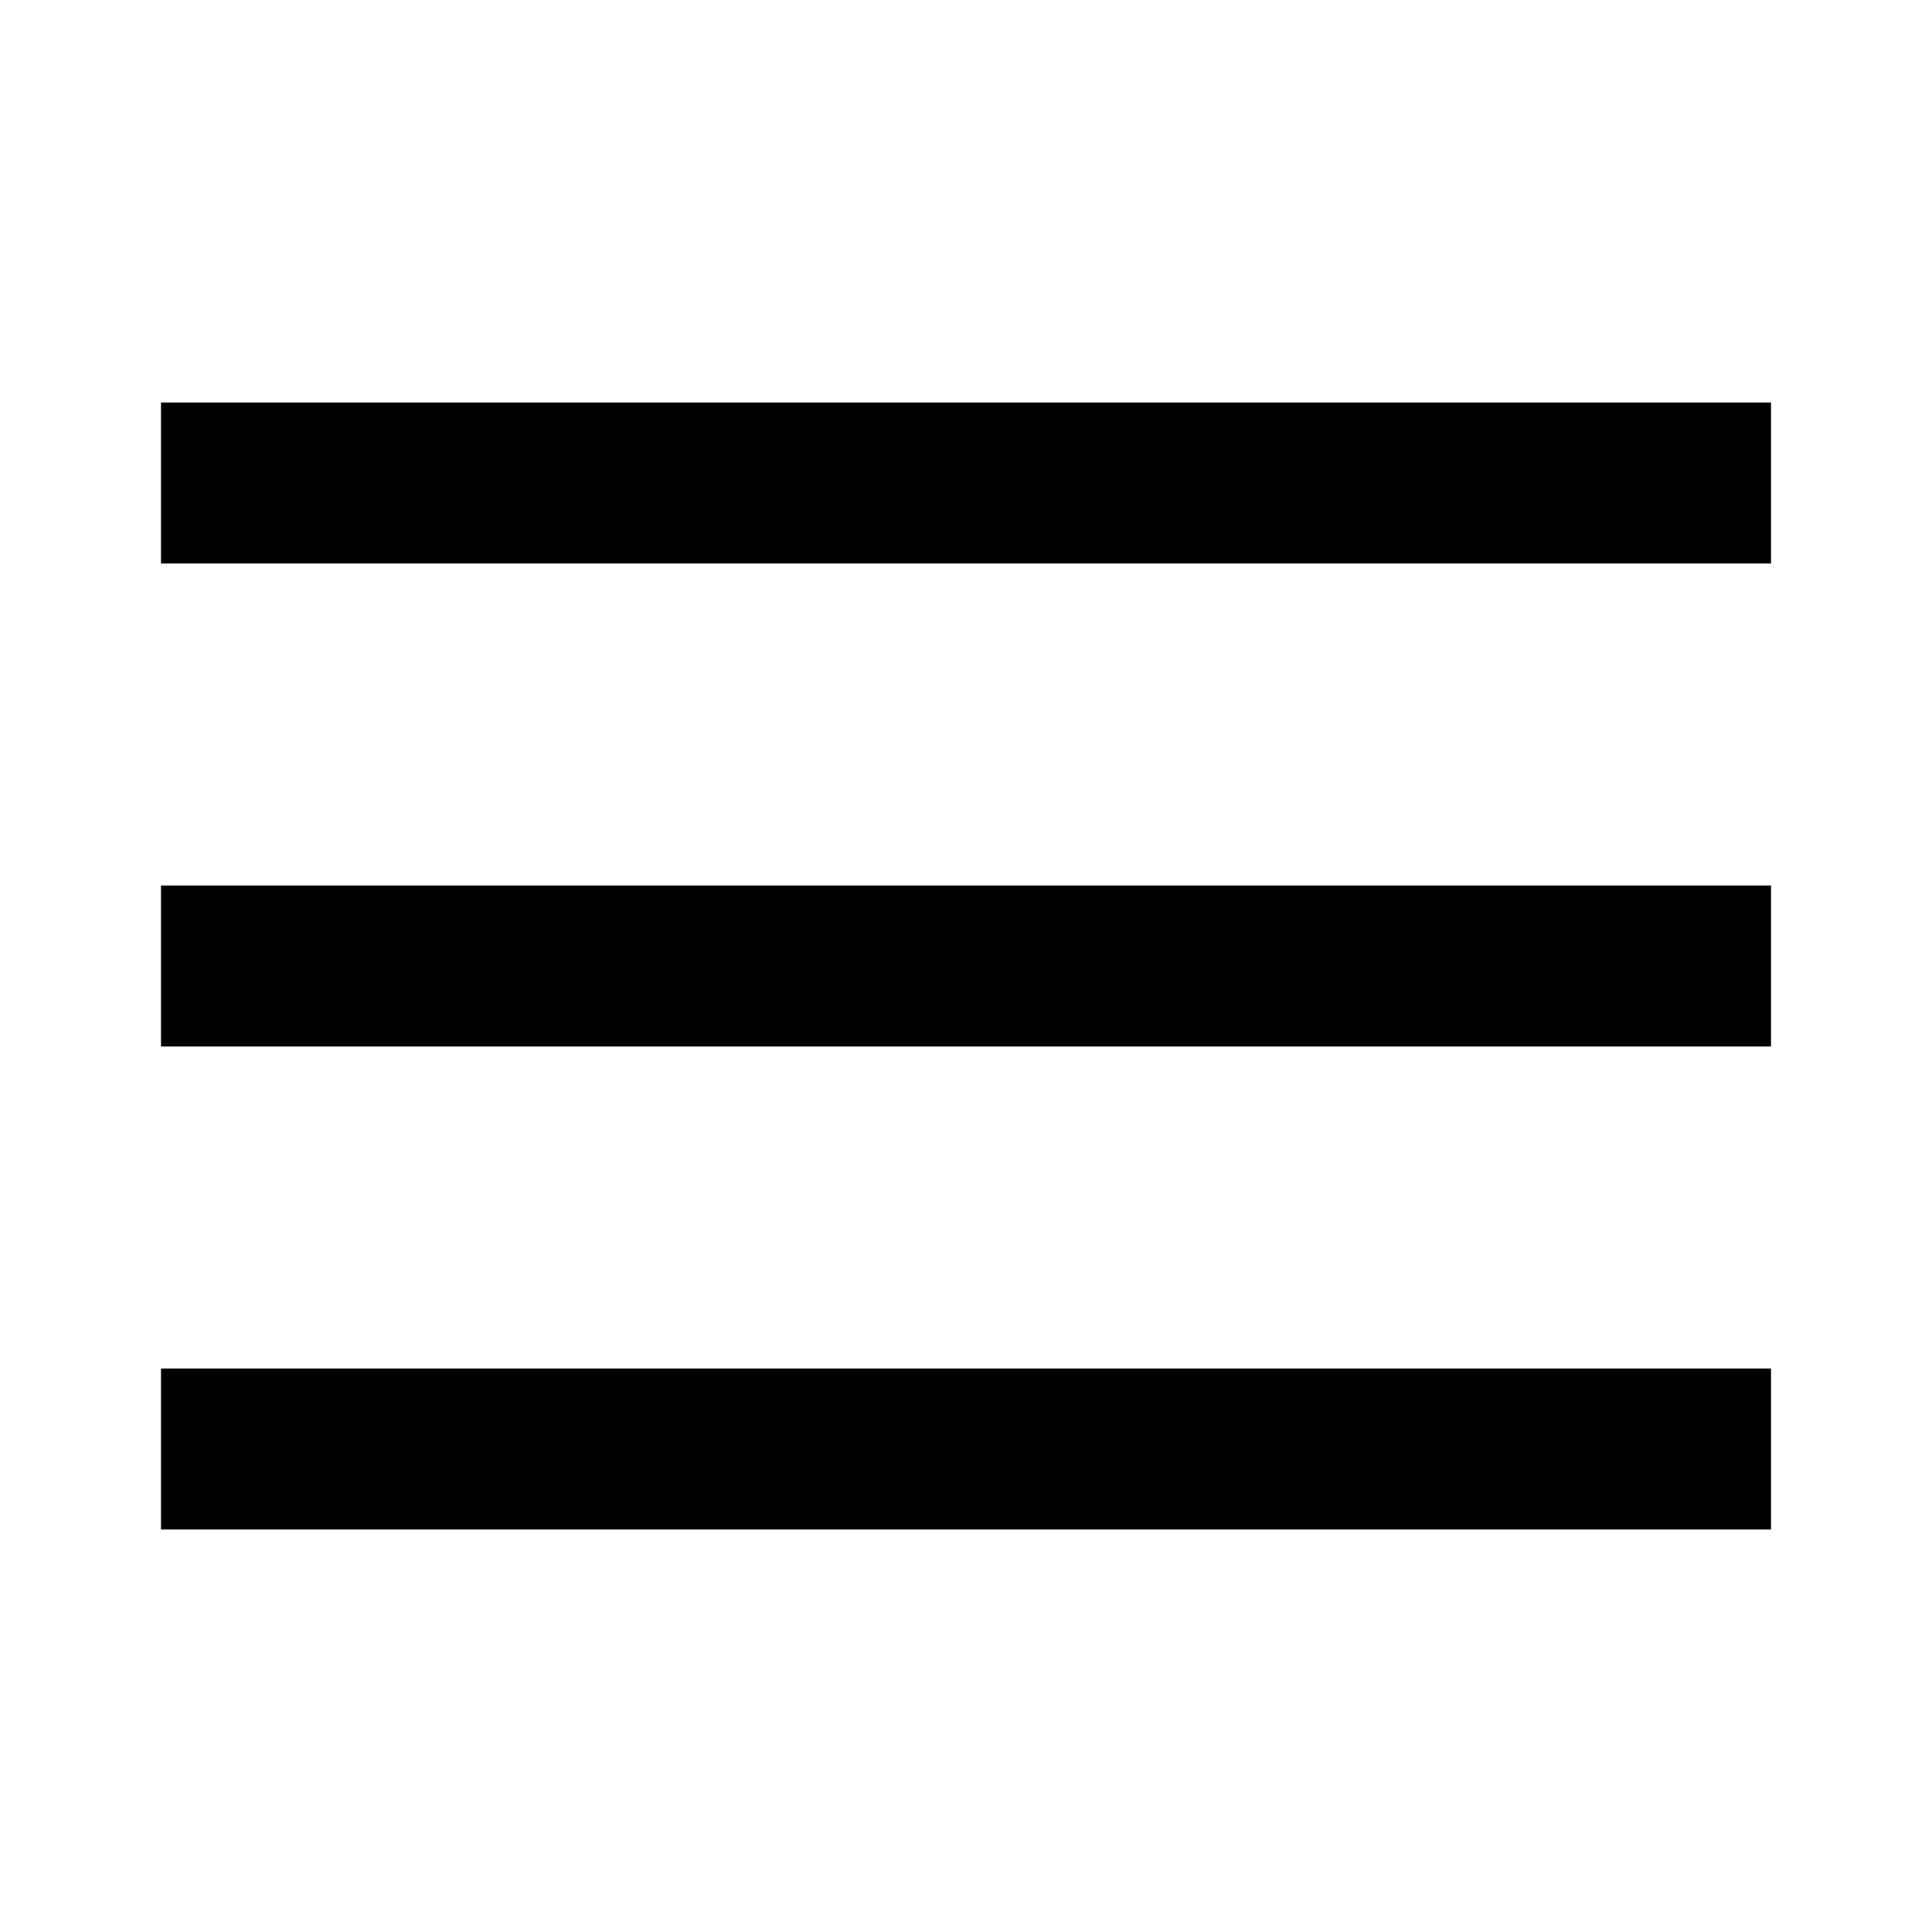
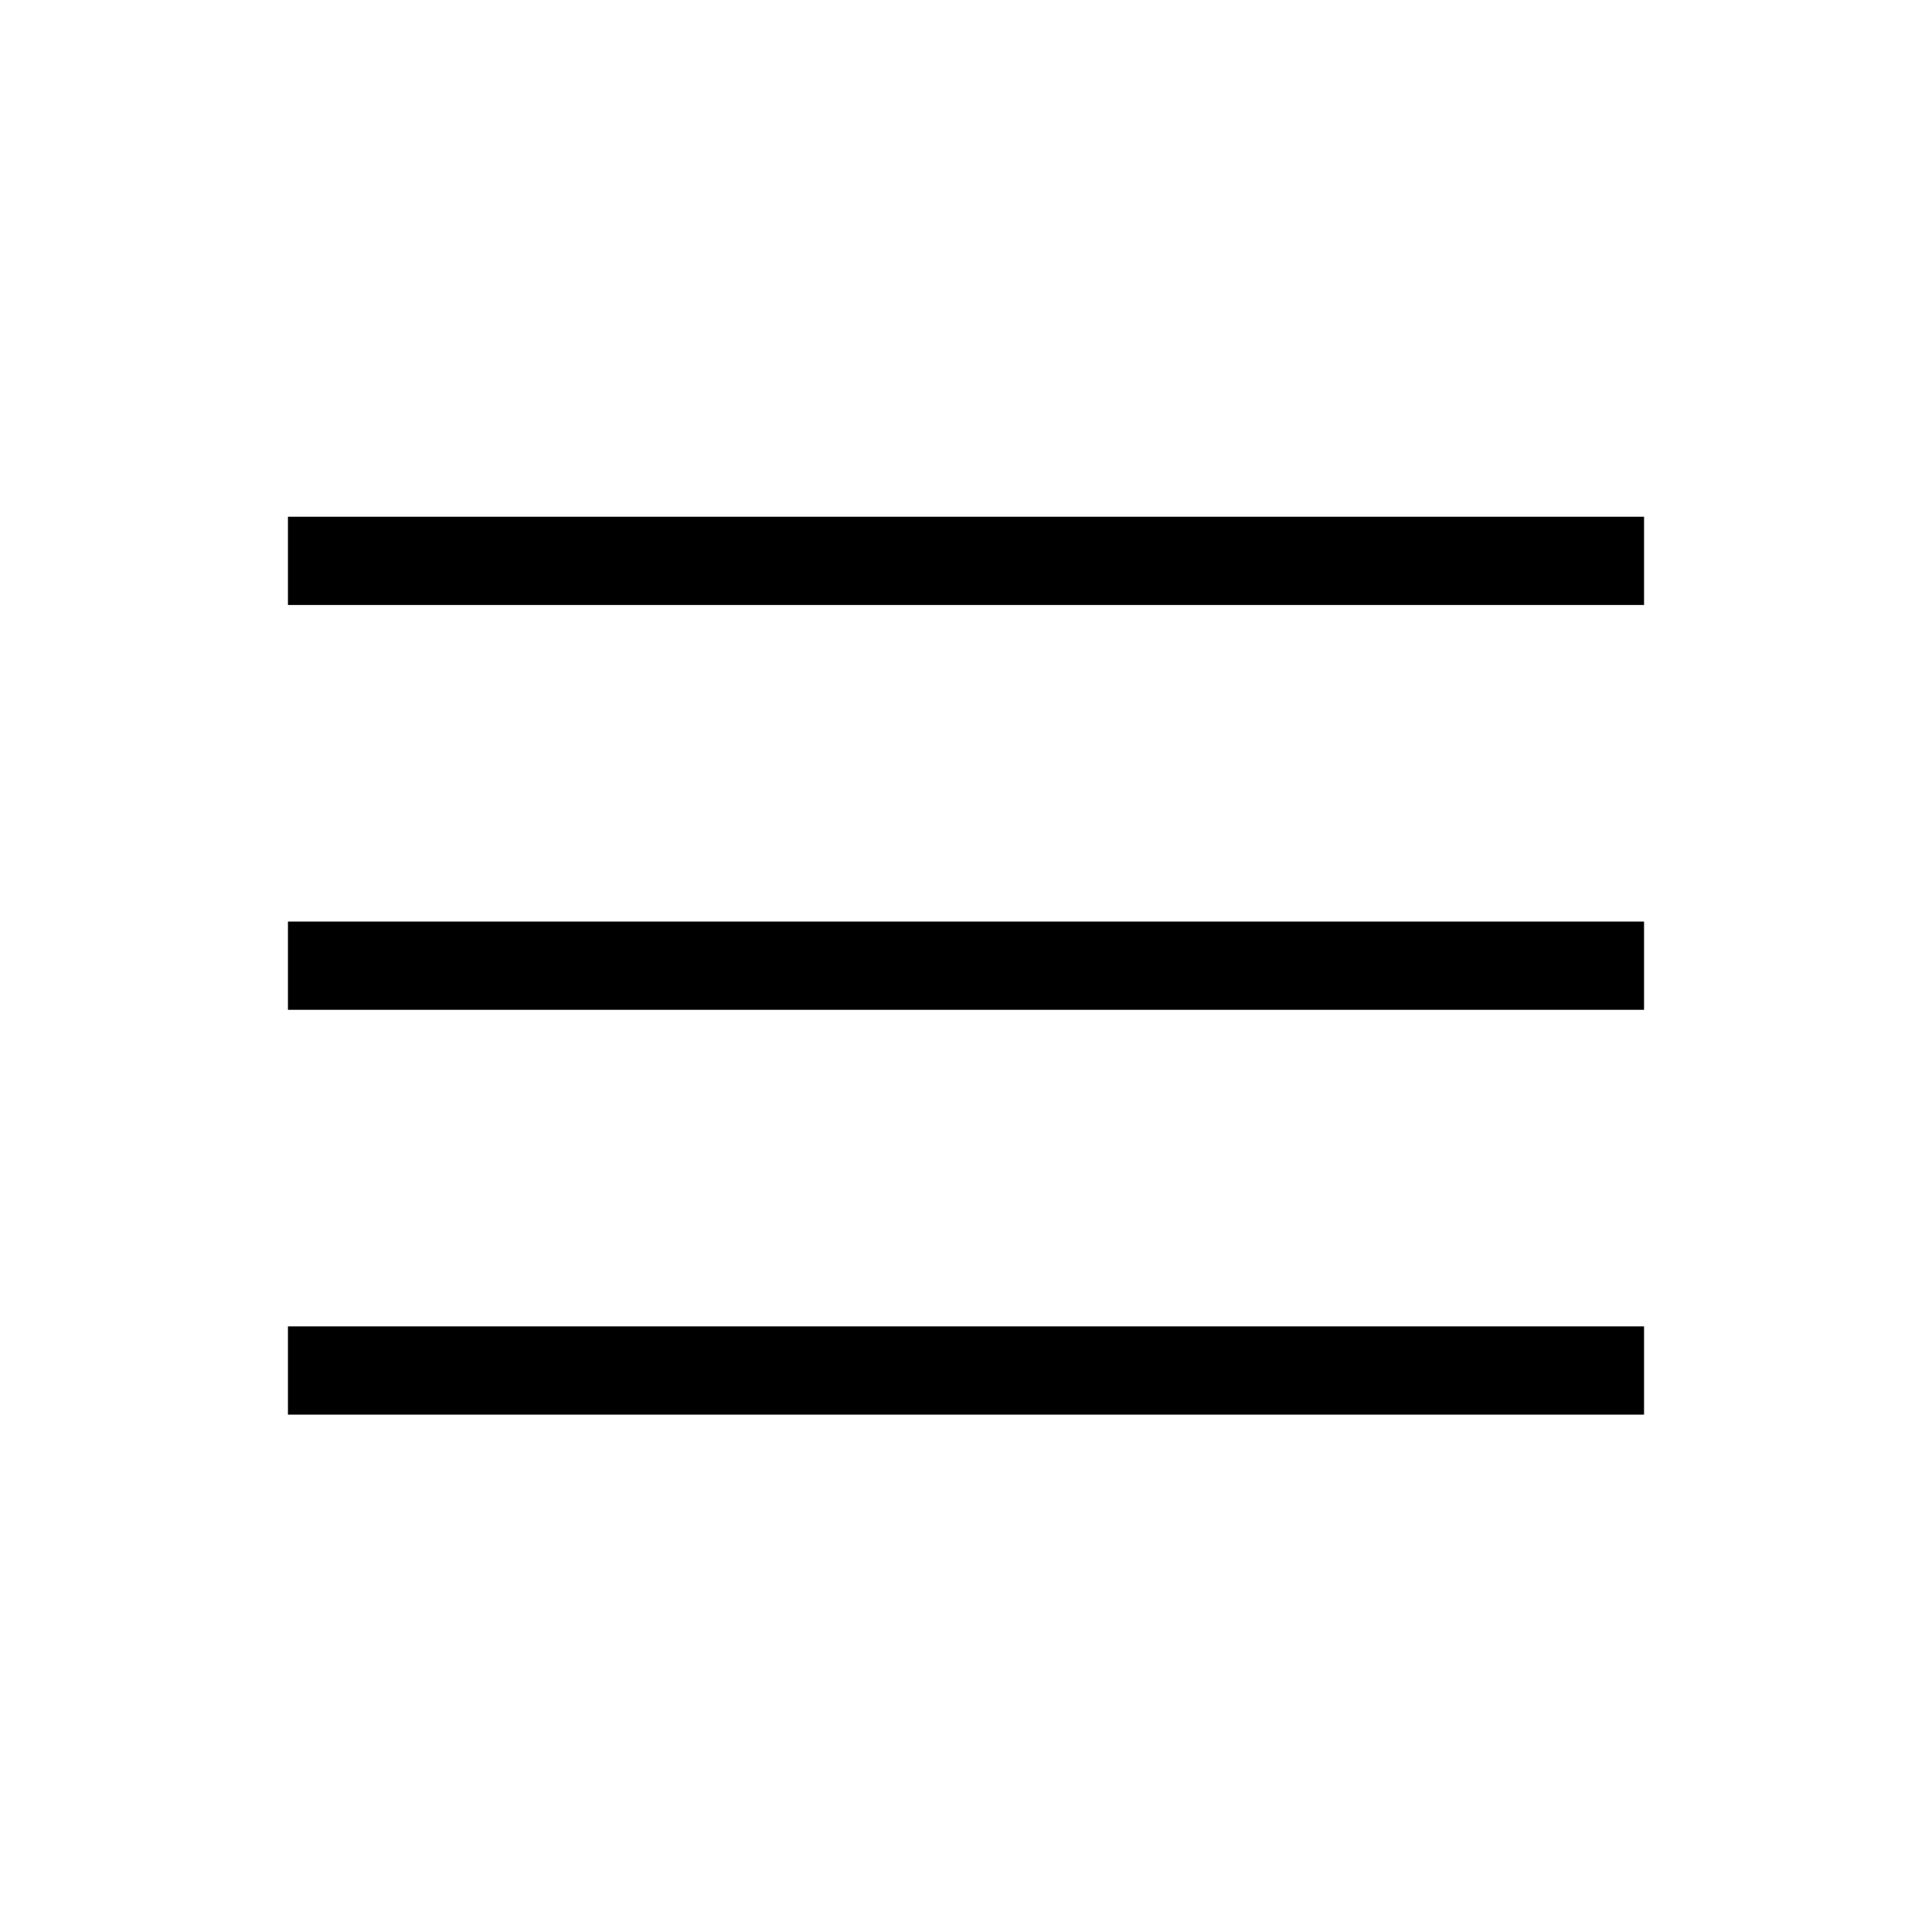
- <svg xmlns="http://www.w3.org/2000/svg" viewBox="0 0 24 24" width="24px" height="24px">
-   <path d="M 2 5 L 2 7 L 22 7 L 22 5 L 2 5 z M 2 11 L 2 13 L 22 13 L 22 11 L 2 11 z M 2 17 L 2 19 L 22 19 L 22 17 L 2 17 z" />
+ <svg xmlns="http://www.w3.org/2000/svg" height="48" viewBox="0 -960 960 960" width="48">
+   <path d="M143.078-257.078v-43.845h673.844v43.845H143.078Zm0-201.153v-43.845h673.844v43.845H143.078Zm0-201.154v-43.845h673.844v43.845H143.078Z" />
</svg>
